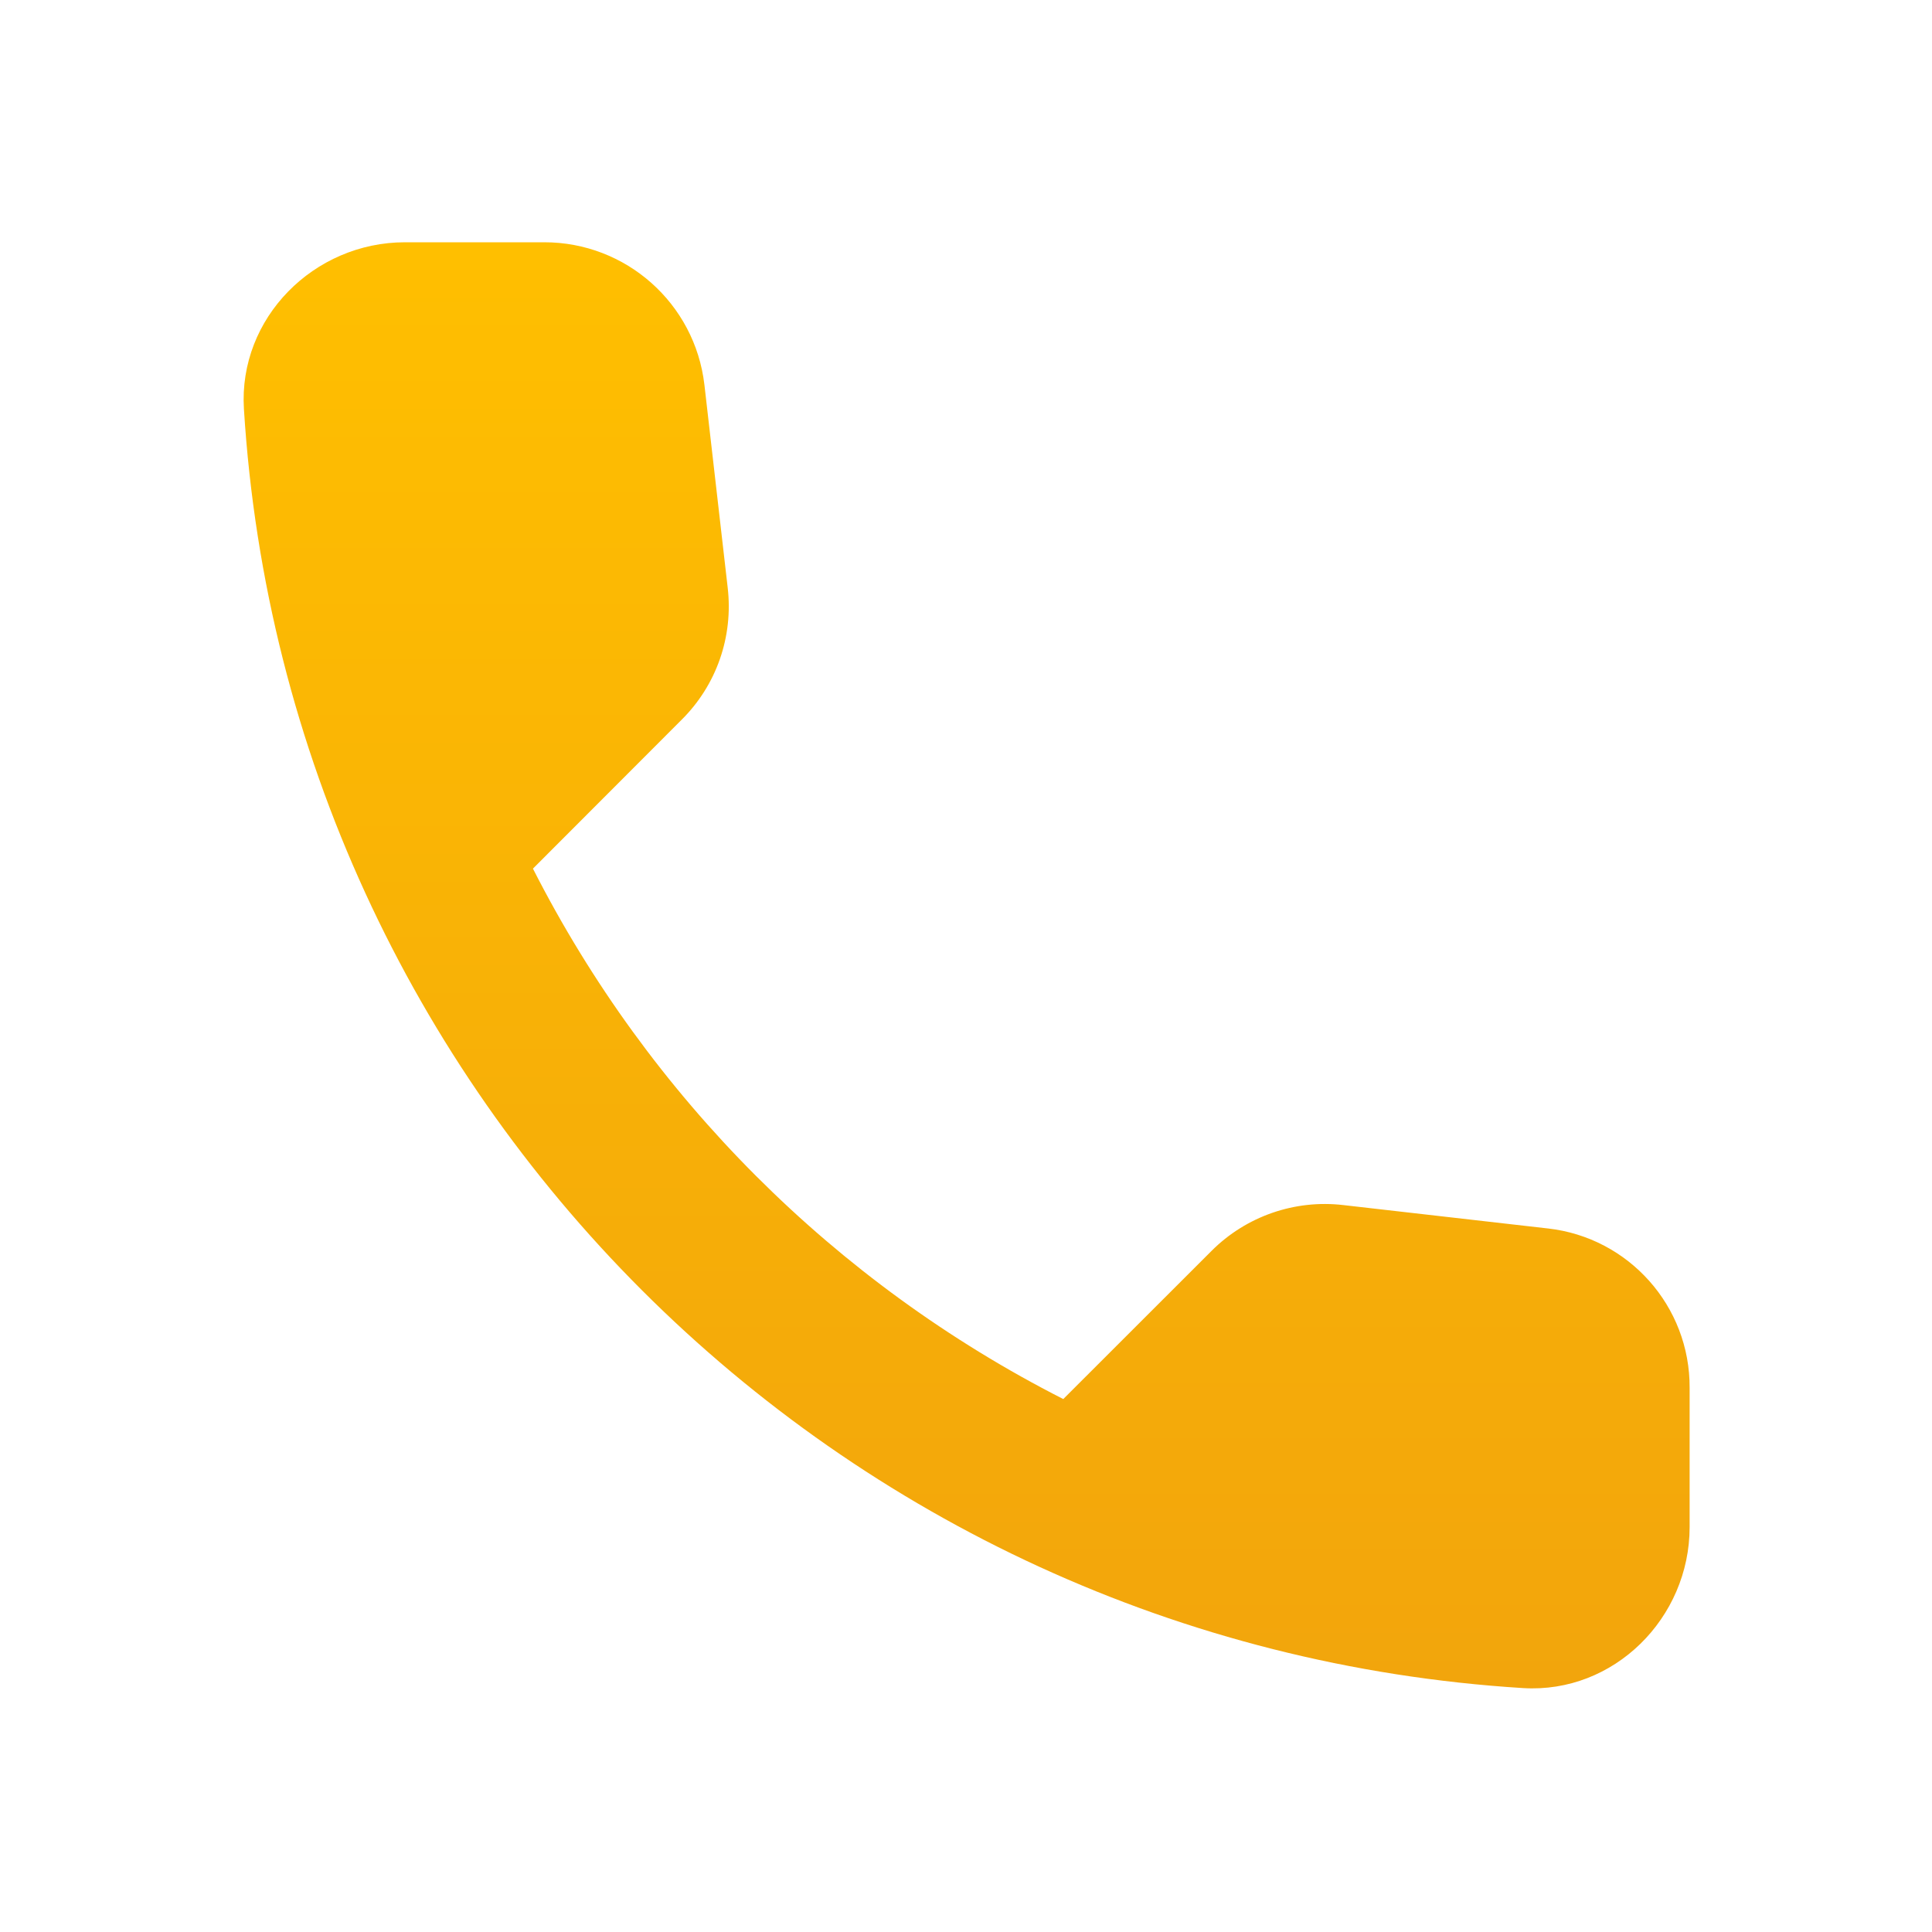
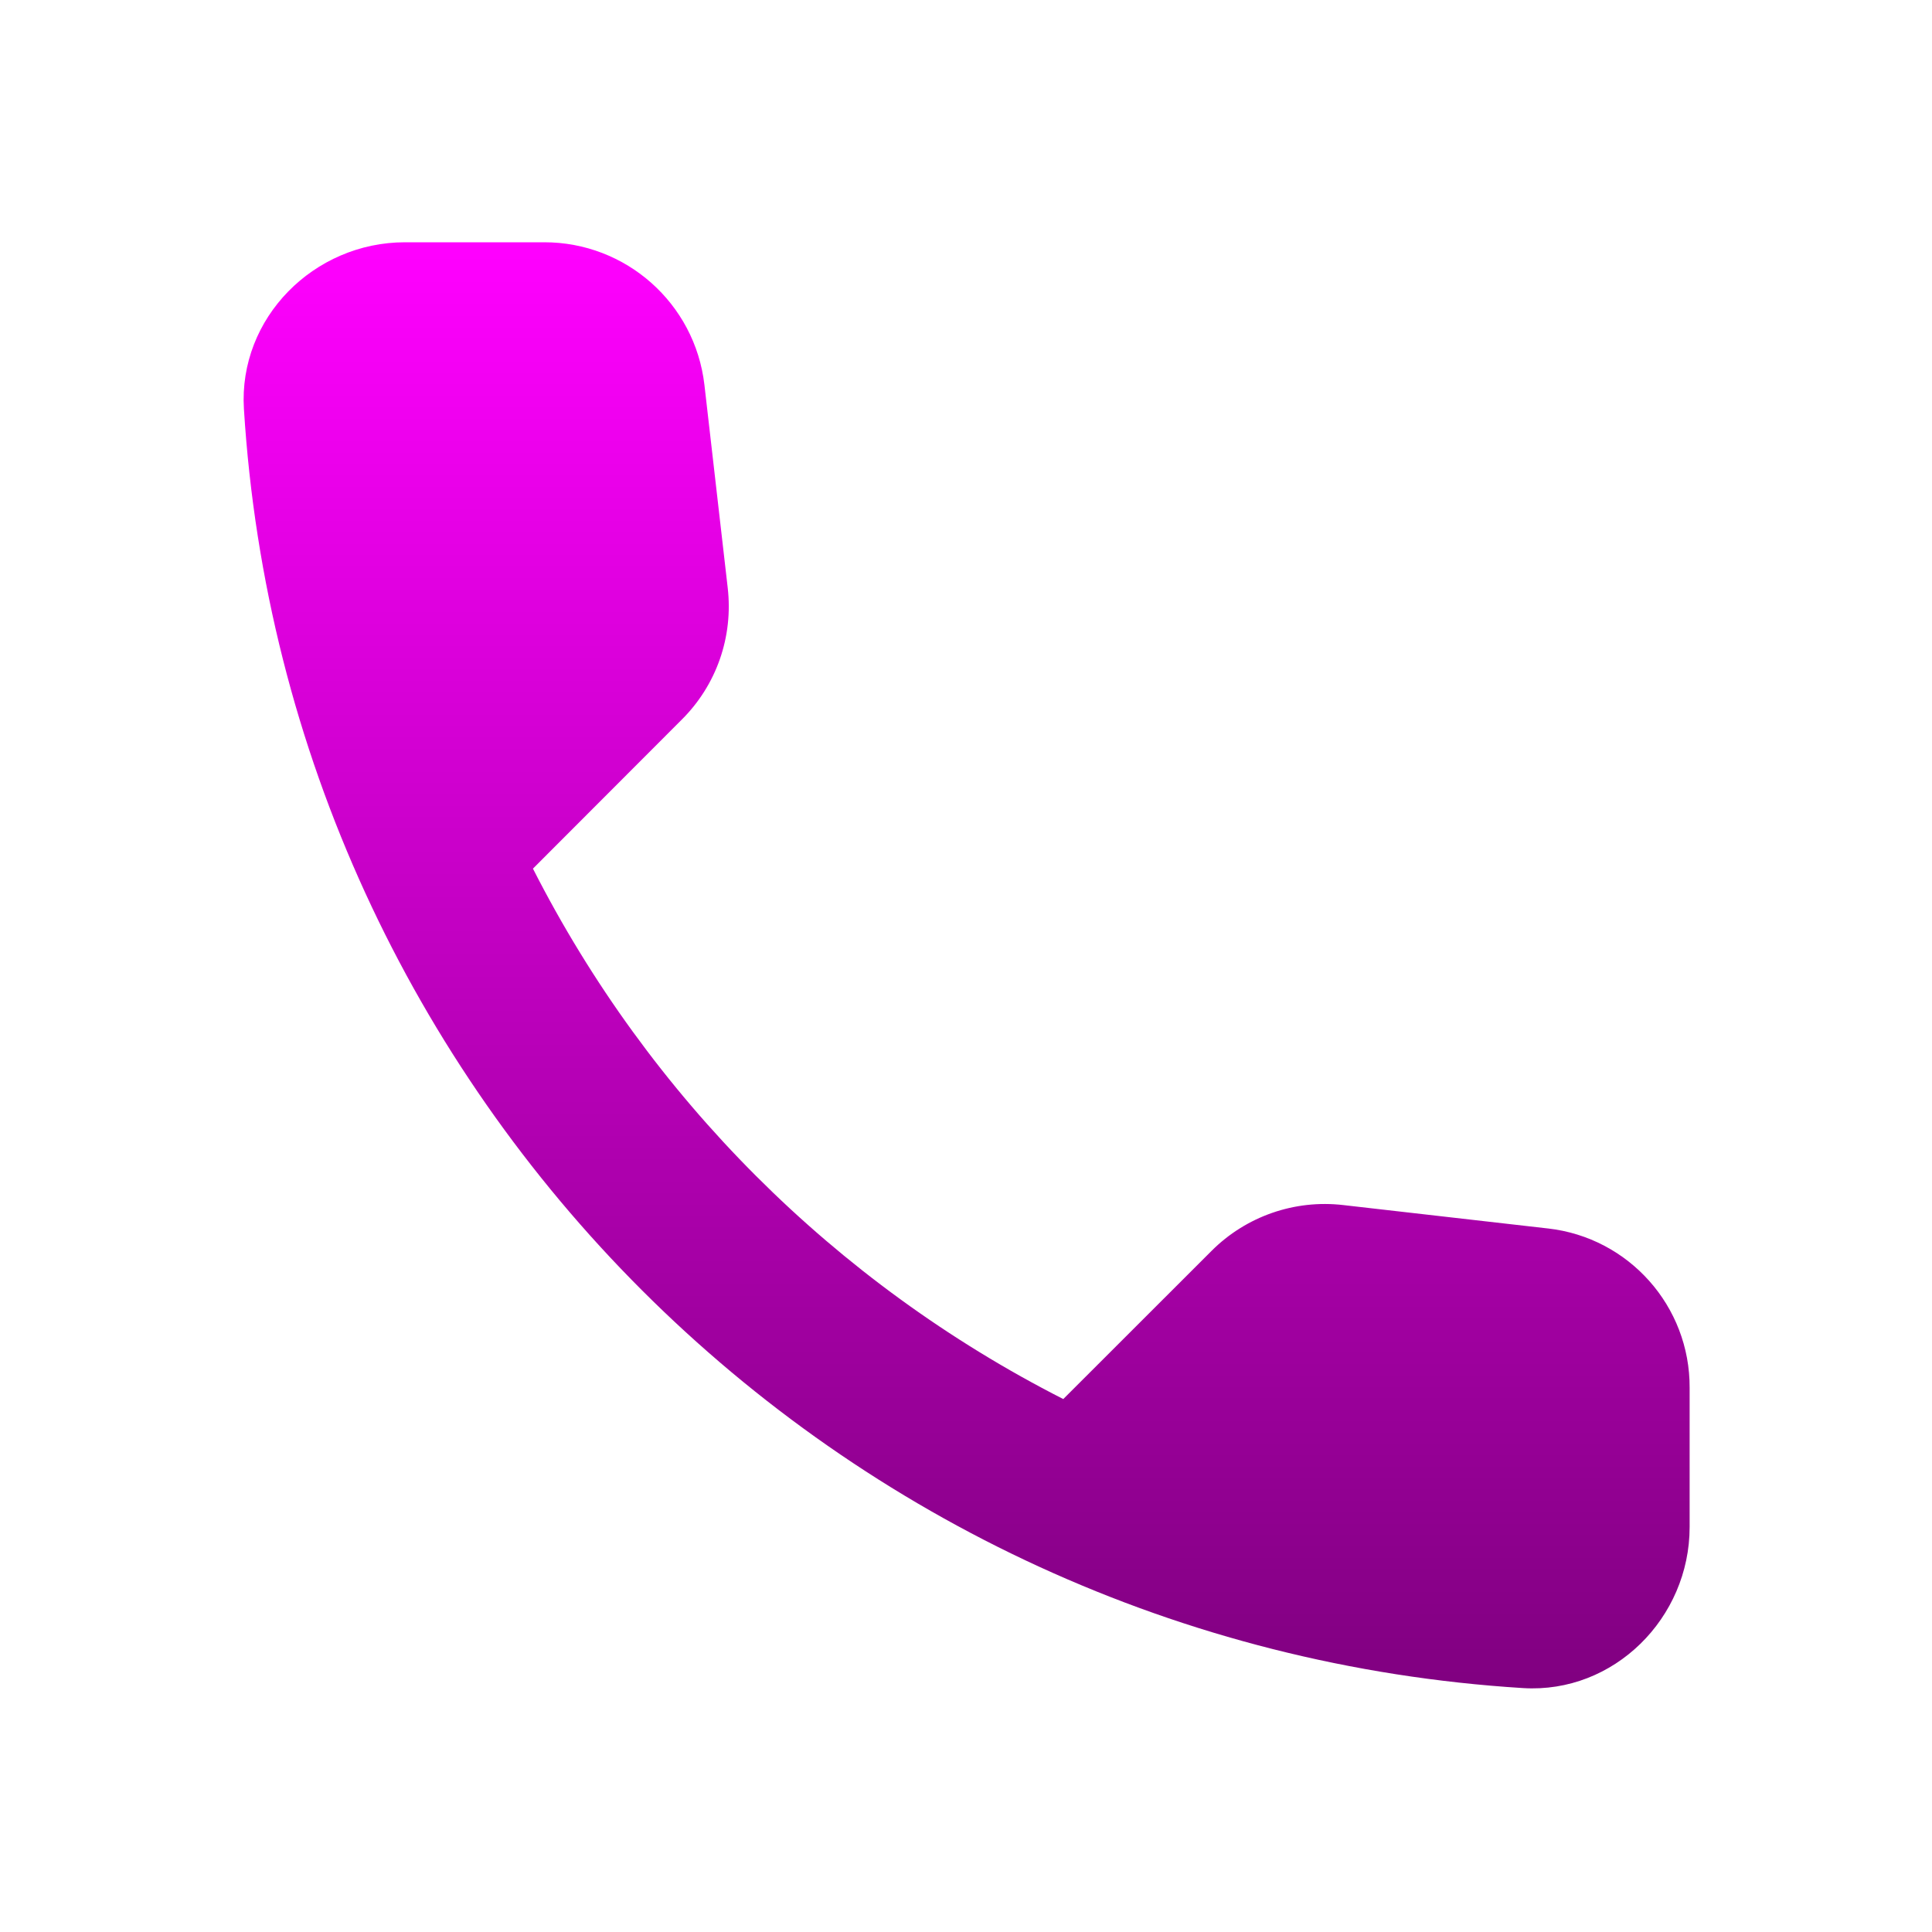
<svg xmlns="http://www.w3.org/2000/svg" width="20" height="20" fill="none">
  <path d="m16.024 12.717-2.117-.242a1.657 1.657 0 0 0-1.366.475l-1.534 1.533a12.538 12.538 0 0 1-5.49-5.491l1.54-1.542c.36-.358.535-.858.476-1.367l-.241-2.1a1.668 1.668 0 0 0-1.66-1.475h-1.44c-.942 0-1.725.784-1.667 1.725.442 7.117 6.133 12.8 13.242 13.242.94.058 1.724-.725 1.724-1.667v-1.441a1.652 1.652 0 0 0-1.466-1.65Z" fill="url(#a)" />
  <defs>
    <linearGradient id="a" x1="10.007" y1="2.508" x2="10.007" y2="17.478" gradientUnits="userSpaceOnUse">
-       <stop stop-color="#FFBF00" />
-       <stop offset="1" stop-color="#F2A50C" />
+       <stop stop-color="#FF00FF" />
+       <stop offset="1" stop-color="#800080" />
    </linearGradient>
  </defs>
</svg>
